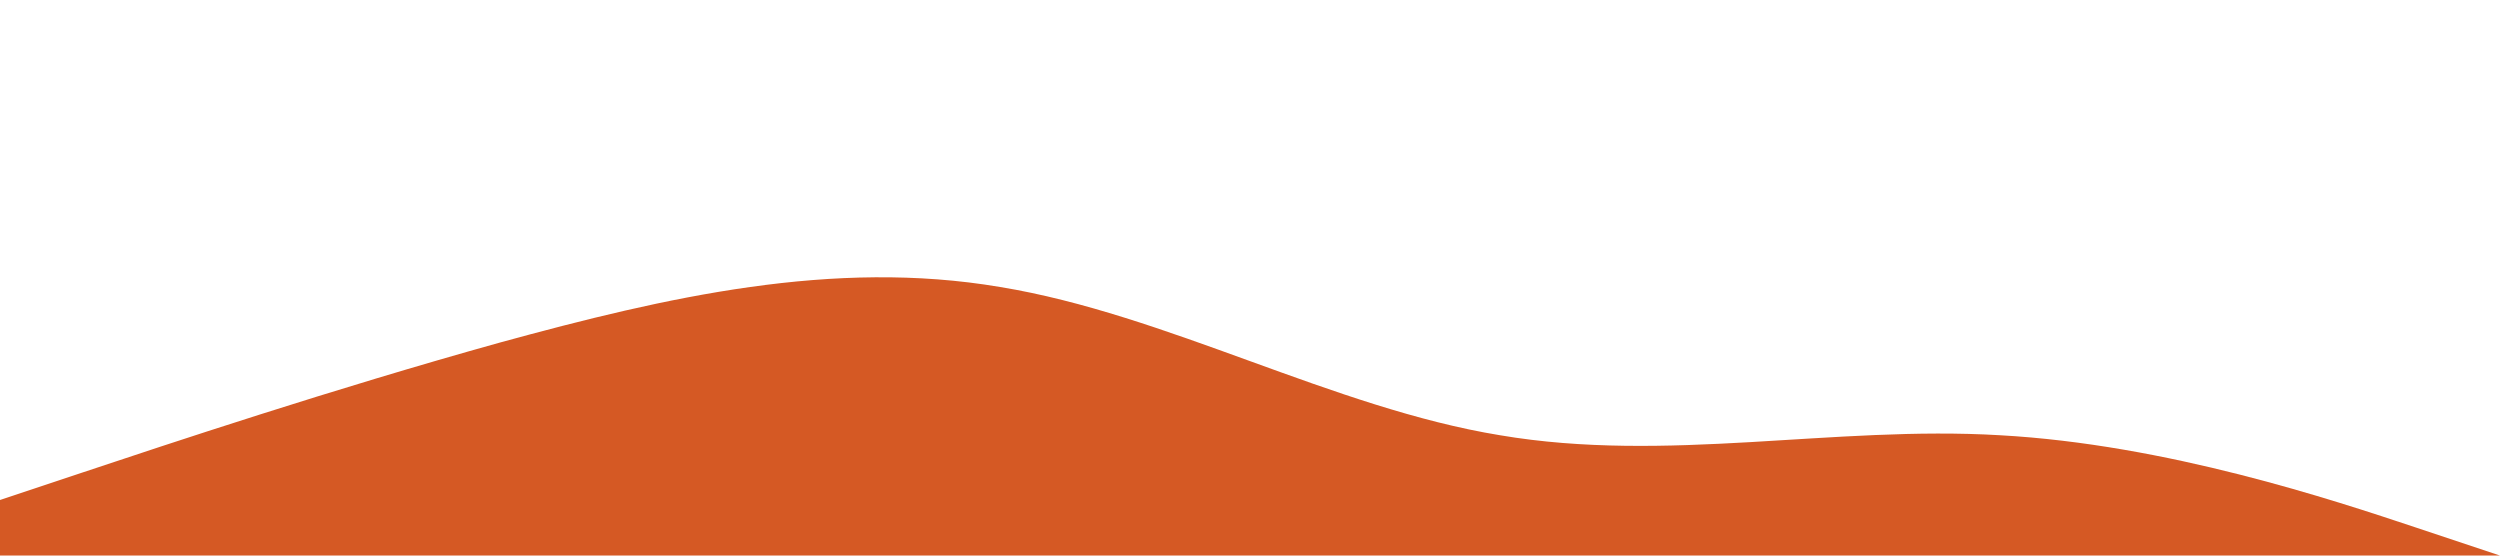
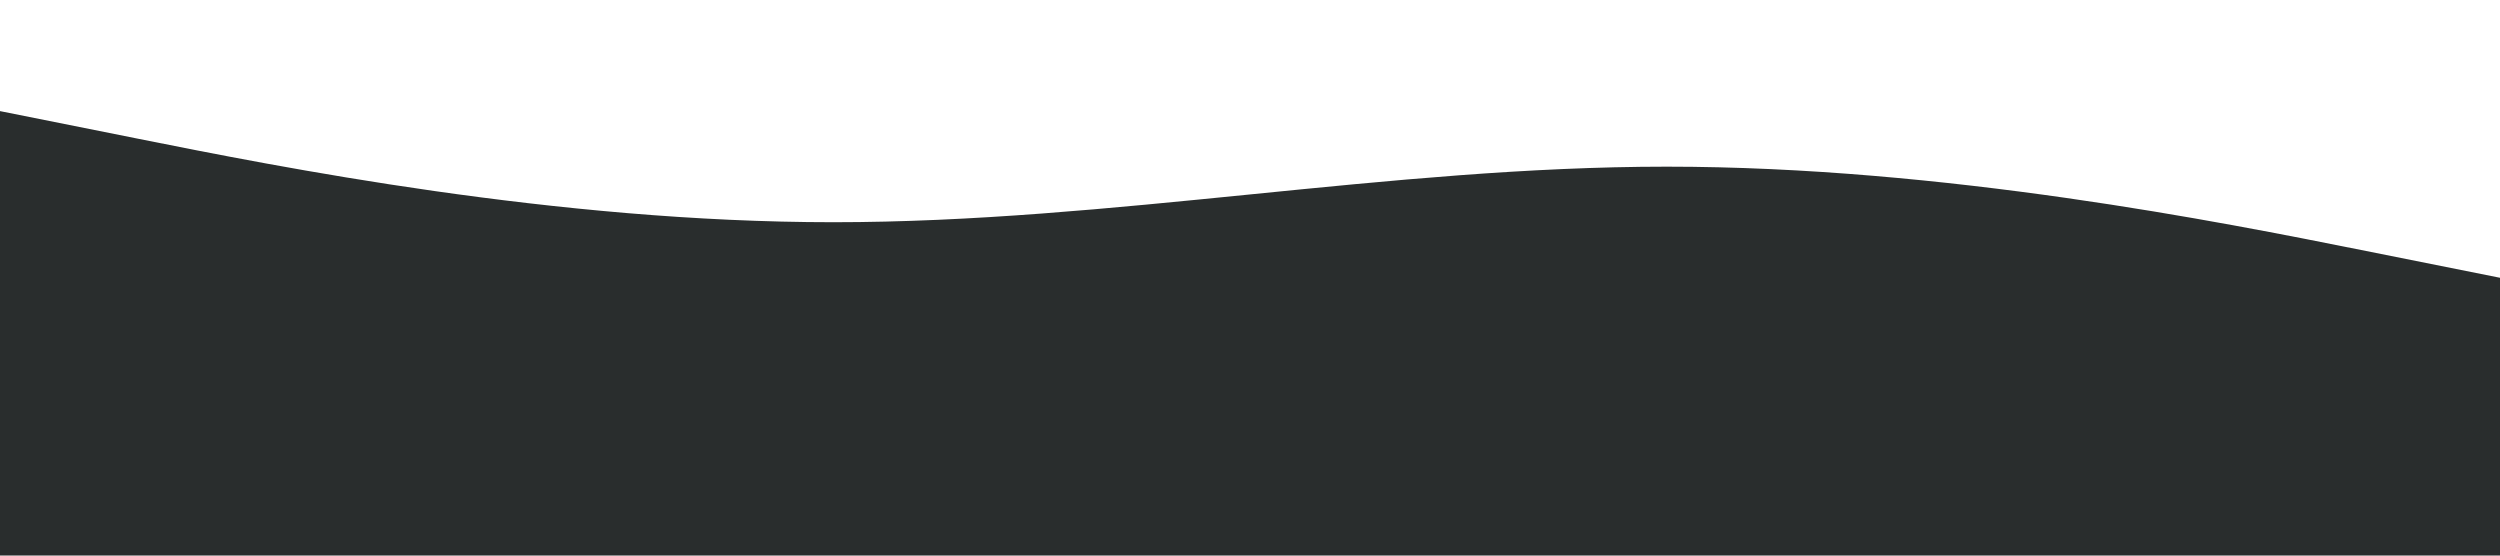
<svg xmlns="http://www.w3.org/2000/svg" viewBox="0 0 1440 320">
-   <path fill="#D55924" fill-opacity="1" d="M0,288L48,272C96,256,192,224,288,197.3C384,171,480,149,576,165.3C672,181,768,235,864,250.7C960,267,1056,245,1152,250.7C1248,256,1344,288,1392,304L1440,320L1440,320L1392,320C1344,320,1248,320,1152,320C1056,320,960,320,864,320C768,320,672,320,576,320C480,320,384,320,288,320C192,320,96,320,48,320L0,320Z" />
+   <path fill="#292d2d" fill-opacity="1" d="M0,64L80,80C160,96,320,128,480,128C640,128,800,96,960,96C1120,96,1280,128,1360,144L1440,160L1440,320L1360,320C1280,320,1120,320,960,320C800,320,640,320,480,320C320,320,160,320,80,320L0,320Z" />
</svg>
